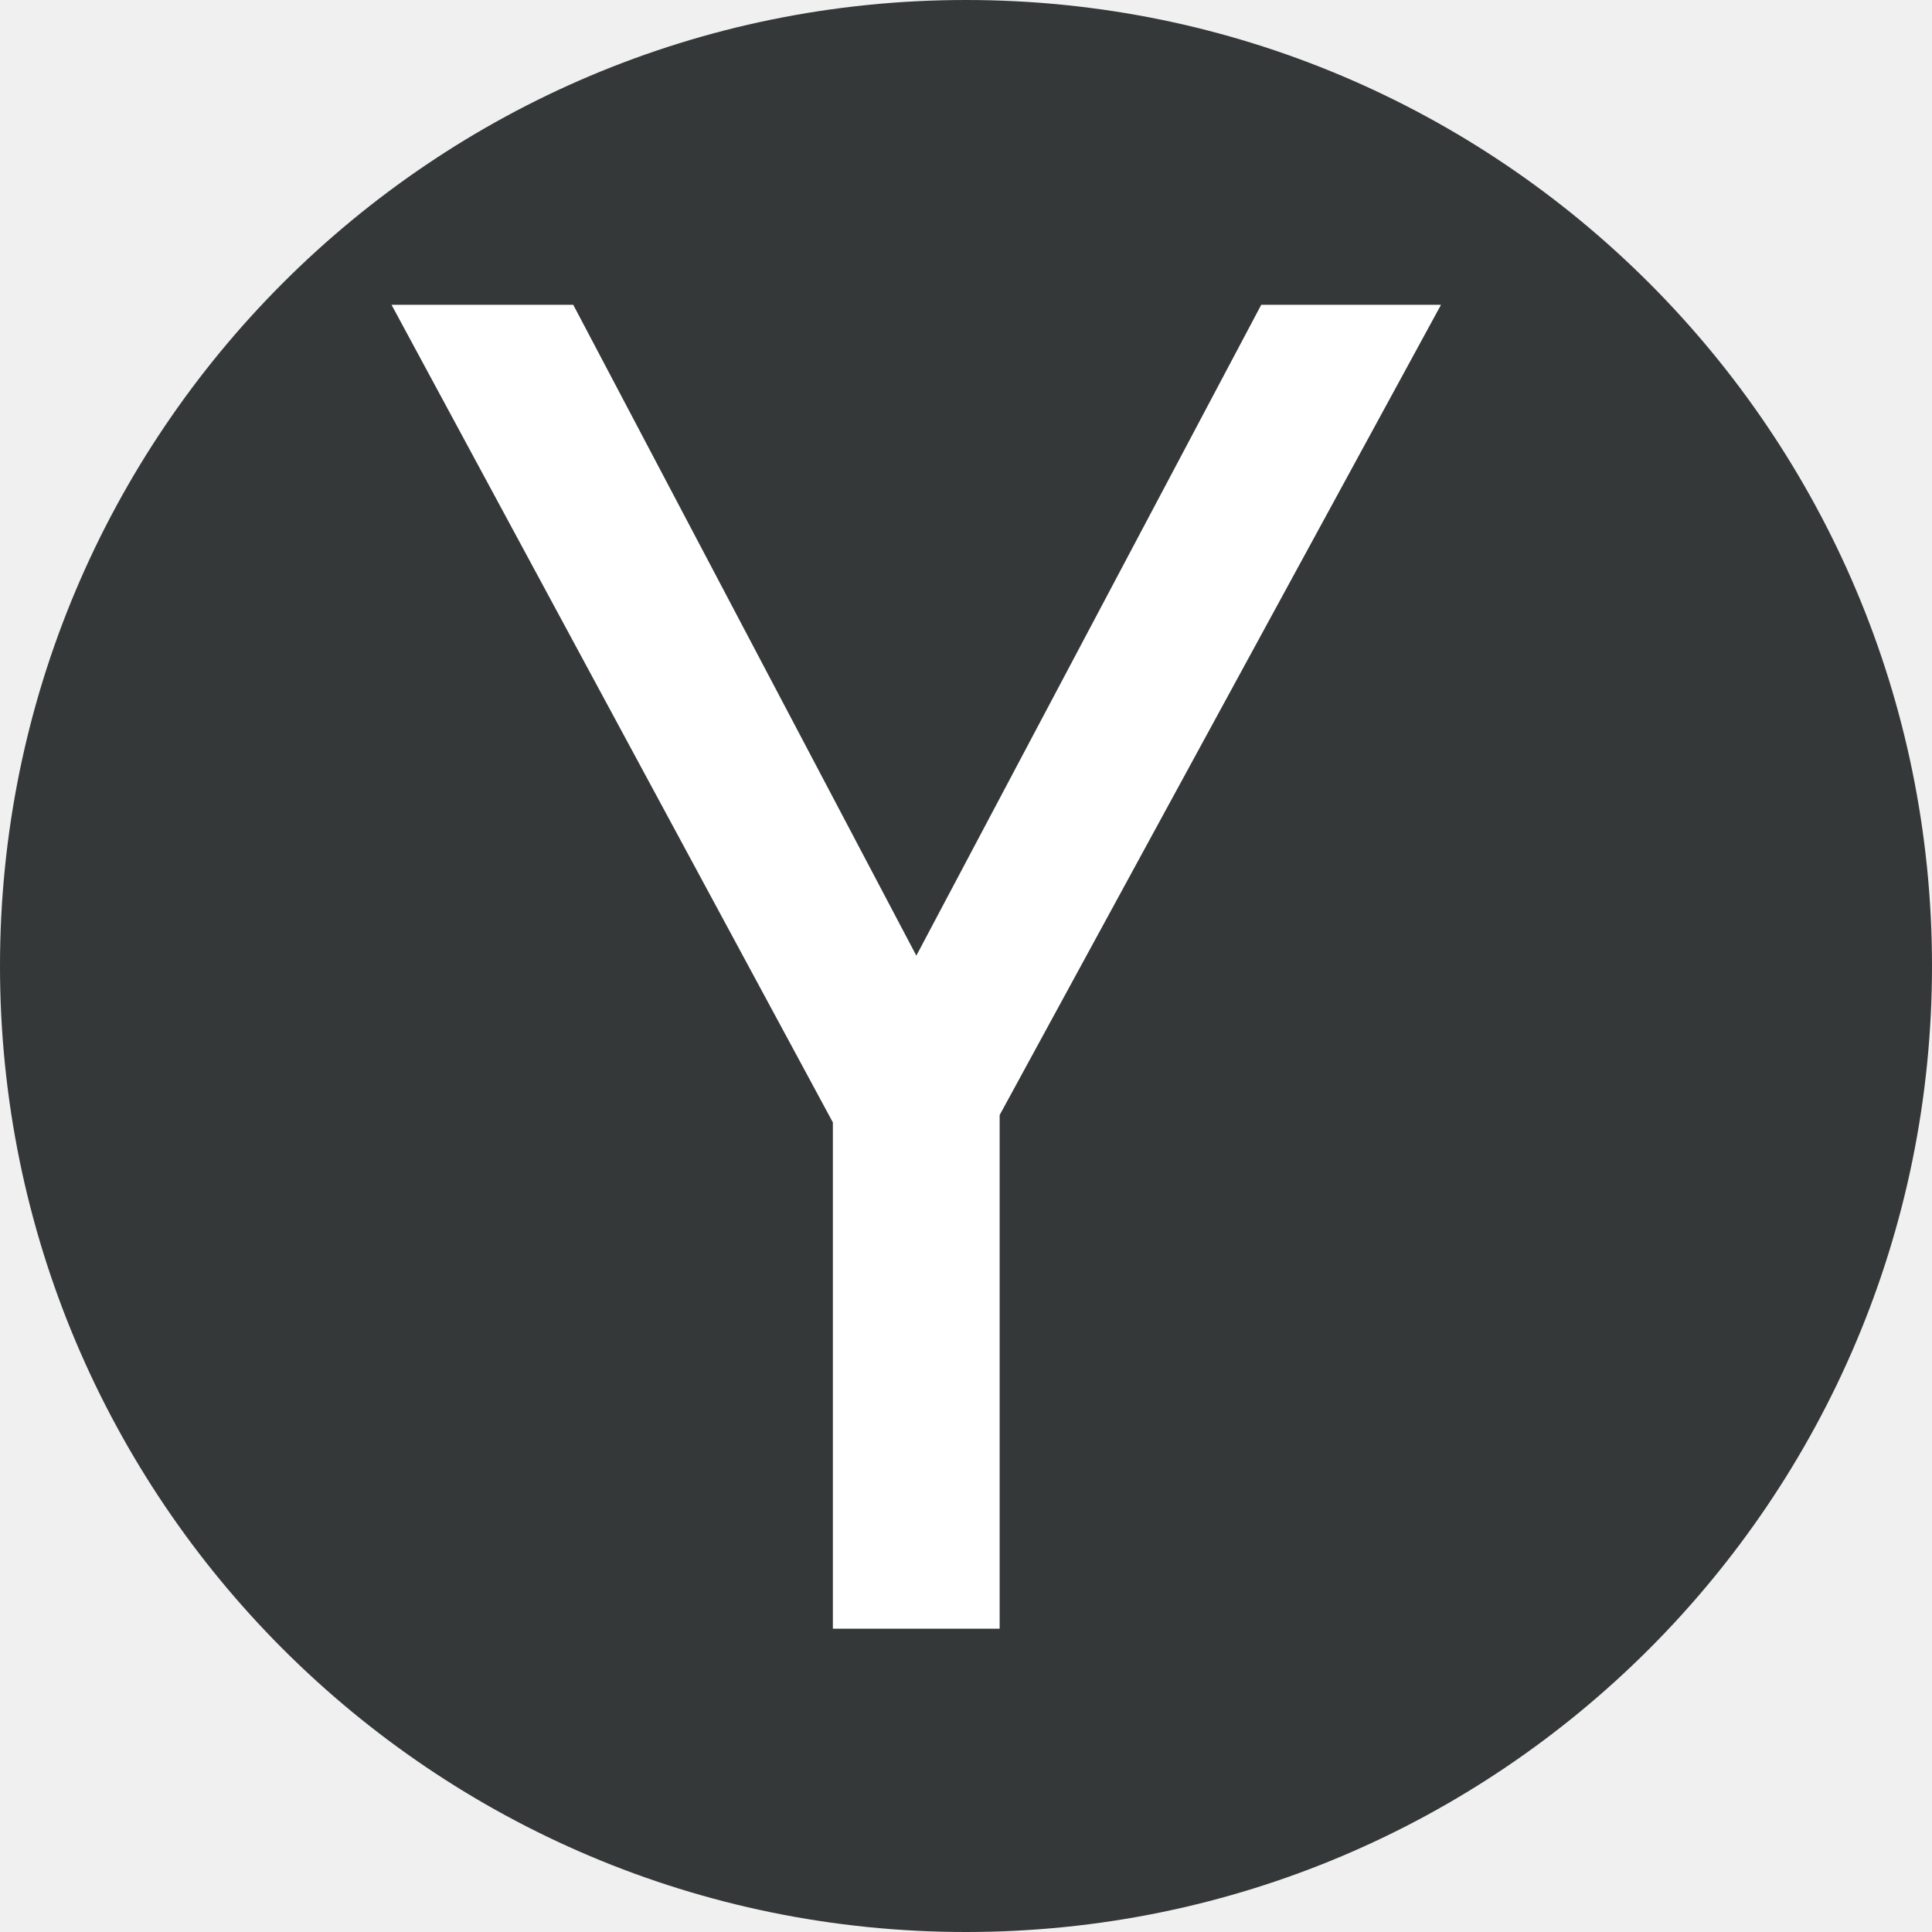
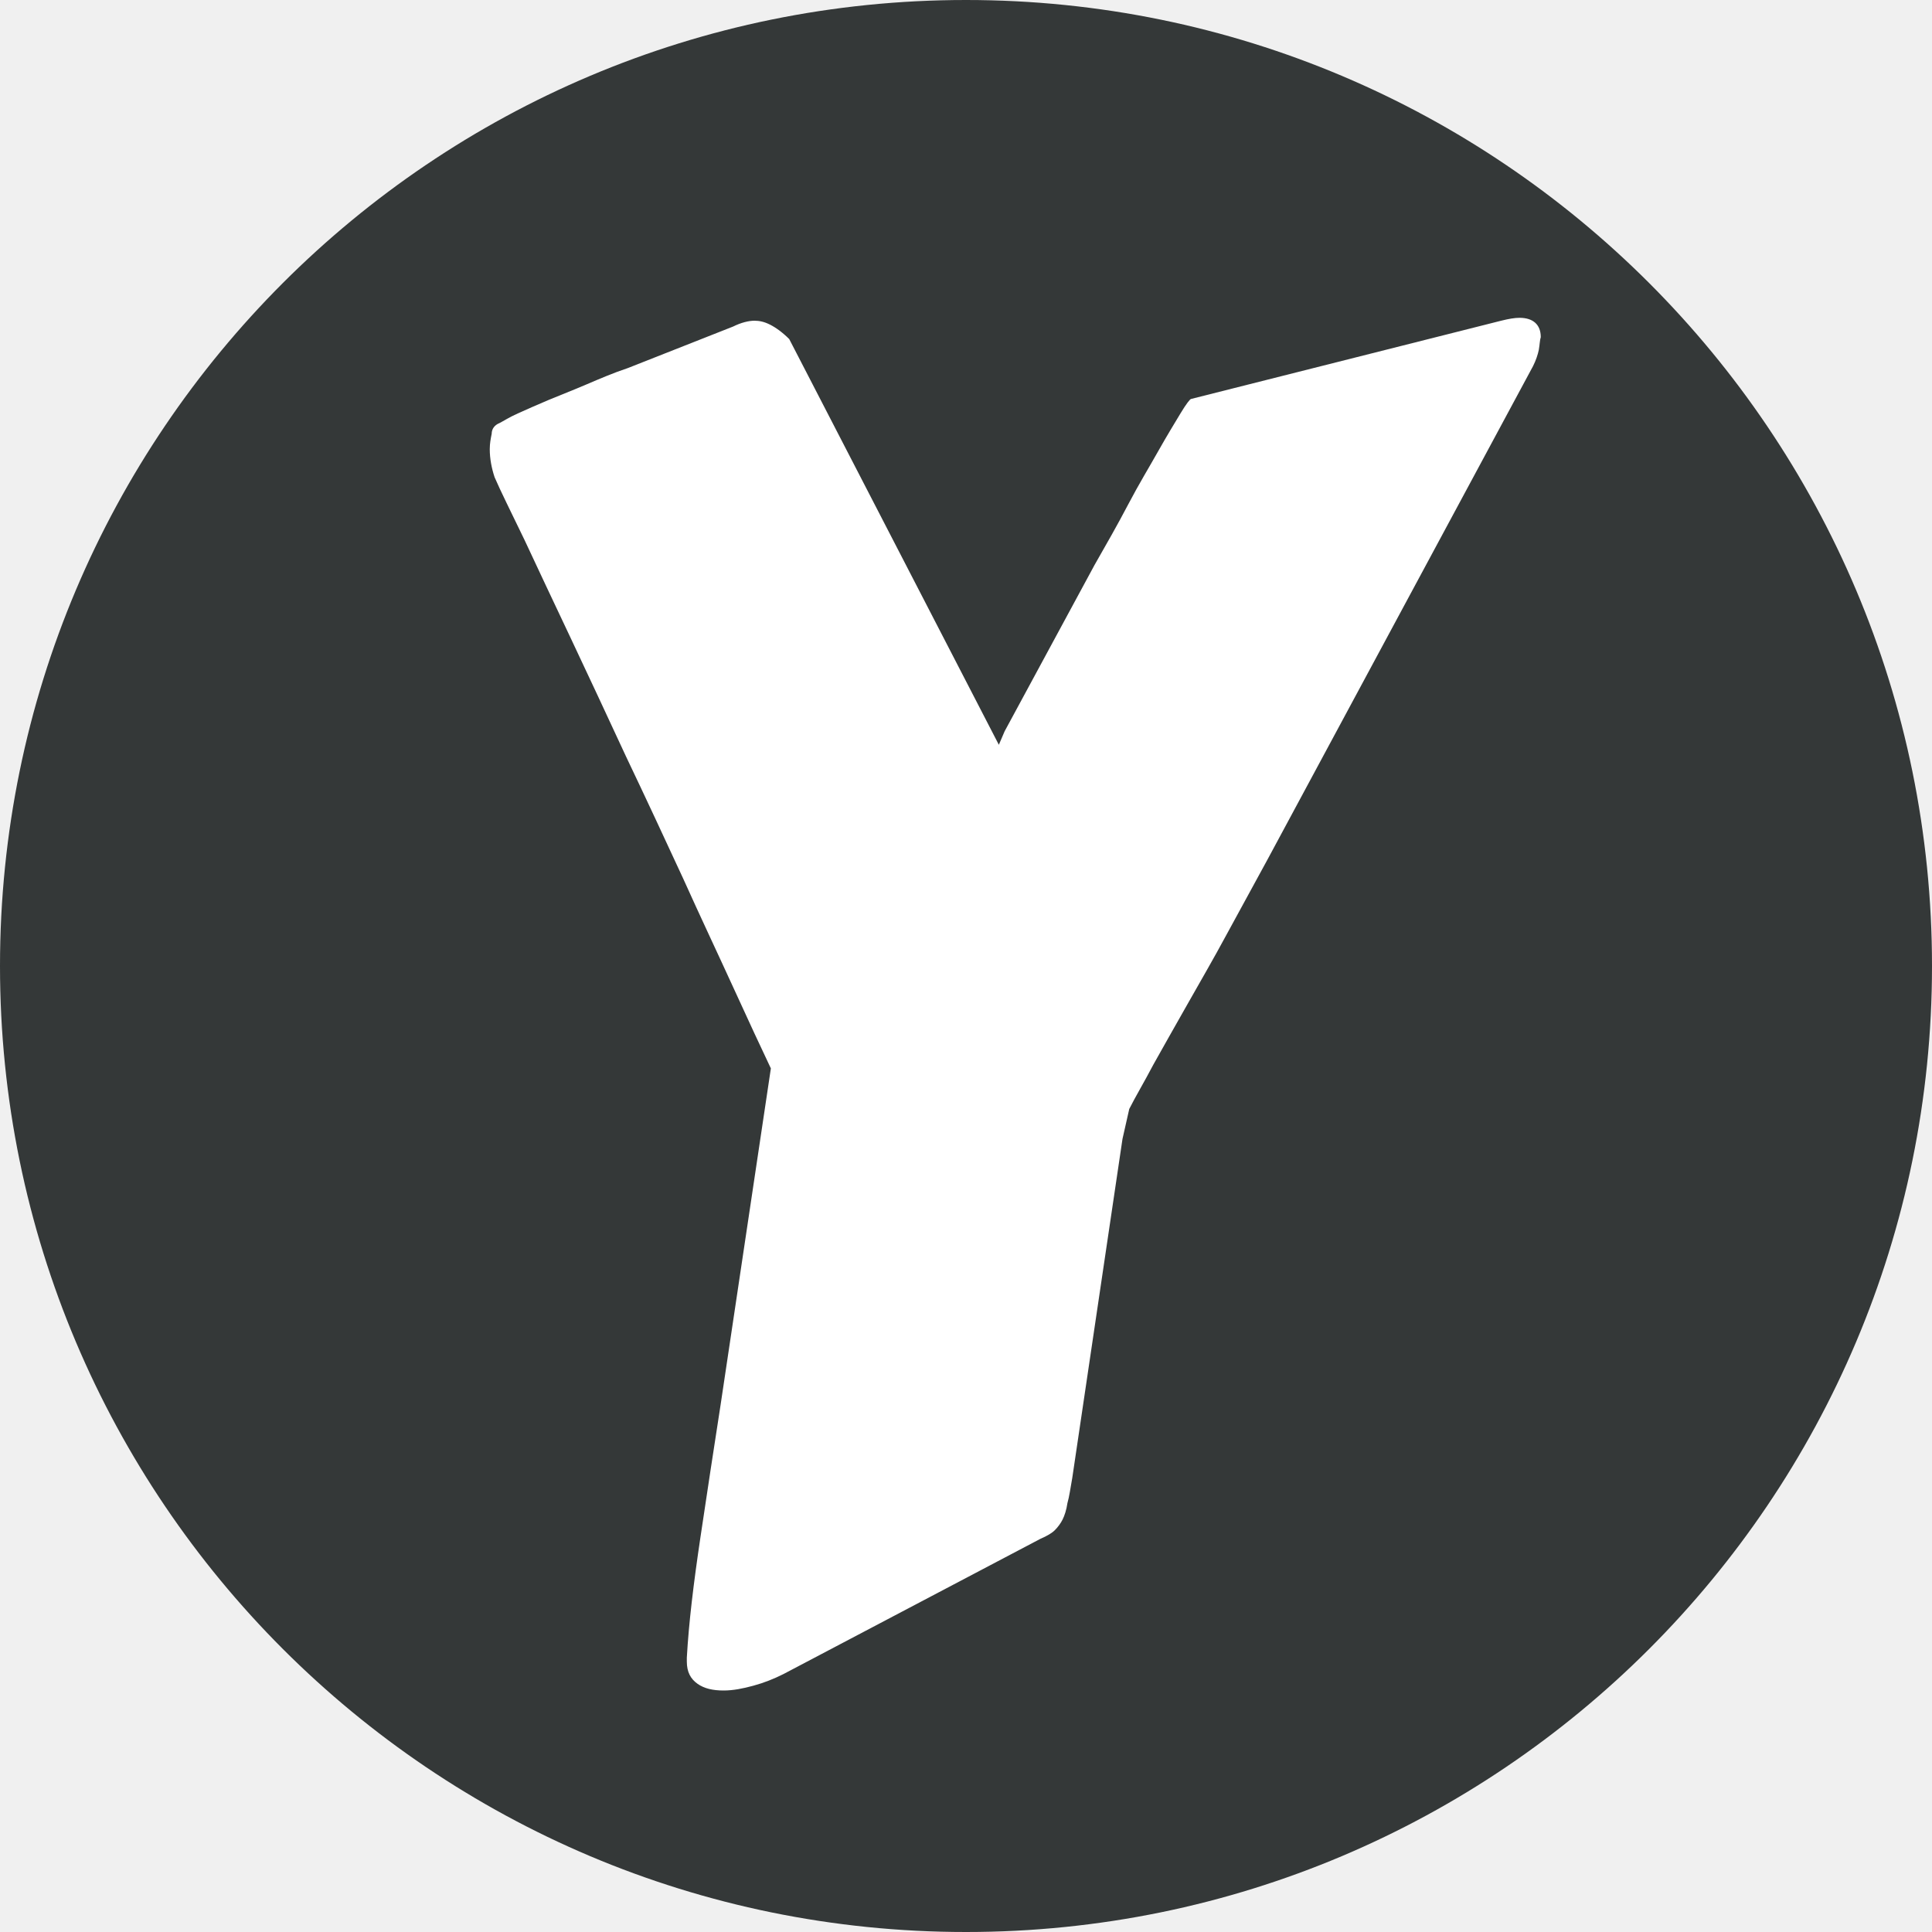
<svg xmlns="http://www.w3.org/2000/svg" version="1.1" id="Layer_1" x="0px" y="0px" viewBox="0 0 200 200" style="enable-background:new 0 0 200 200;" xml:space="preserve">
  <style type="text/css">
	.st0{fill:#343838;}
	.st1{display:none;fill:#FFFFFF;}
	.st2{font-family:'CarterOne';}
	.st3{font-size:90.779px;}
	.st4{fill:#FFFFFF;}
- 	.st5{font-size:191.953px;}
</style>
  <circle class="st0" cx="100" cy="100" r="100" />
  <text transform="matrix(1 0 0 1 11.1048 130.3682)" class="st1 st2 st3">YRA</text>
-   <text transform="matrix(1 0 0 1 40.5308 168.6)" class="st4 st2 st5">Y</text>
+   <g>
+     <path class="st4" d="M51.7,43.8c0.4-0.2,1-0.6,1.9-1c0.9-0.4,2-0.9,3.2-1.4c1.2-0.5,2.5-1,3.9-1.6c1.4-0.6,2.8-1.2,4.3-1.7   l10.9-4.3c0.8-0.4,1.6-0.6,2.2-0.6c0.5,0,1,0.1,1.6,0.4c0.6,0.3,1.3,0.8,2,1.5l21.7,42l0.6-1.4l9.3-17.2c1.2-2.1,2.4-4.2,3.5-6.3   s2.2-3.9,3.1-5.5c0.9-1.6,1.7-2.9,2.3-3.9c0.6-1,1-1.5,1.1-1.5l32.1-8.1c0.8-0.2,1.4-0.3,1.9-0.3c1.4,0,2.2,0.7,2.2,2   c-0.1,0.3-0.1,0.7-0.2,1.3c-0.1,0.5-0.3,1.1-0.6,1.7L131.2,89c-1.4,2.6-2.8,5.1-4.2,7.7c-1.4,2.6-2.8,5-4.1,7.3   c-1.3,2.3-2.5,4.4-3.5,6.2c-1,1.9-1.9,3.4-2.5,4.6l-0.7,3.1L111,153c-0.2,1.1-0.3,1.9-0.5,2.6c-0.1,0.7-0.3,1.3-0.5,1.7   c-0.2,0.4-0.5,0.8-0.8,1.1s-0.8,0.6-1.5,0.9l-26.6,14c-1,0.5-2,0.9-3.1,1.2c-1.1,0.3-2.1,0.5-3.1,0.5c-1.1,0-2-0.2-2.7-0.7   c-0.7-0.5-1.1-1.2-1.1-2.3v-0.4c0.2-3.6,0.7-7.7,1.4-12.4c0.7-4.7,1.4-9.3,2.1-13.8l5.2-34.8c-1-2.1-2.3-4.9-3.9-8.4   c-1.6-3.5-3.4-7.3-5.2-11.3c-1.9-4.1-3.8-8.2-5.9-12.6c-2-4.3-3.9-8.4-5.7-12.2s-3.4-7.2-4.8-10.2c-1.4-2.9-2.5-5.1-3.1-6.5   c-0.3-0.9-0.5-1.9-0.5-2.9c0-0.6,0.1-1.1,0.2-1.6C50.9,44.4,51.2,44,51.7,43.8z" />
+   </g>
</svg>
